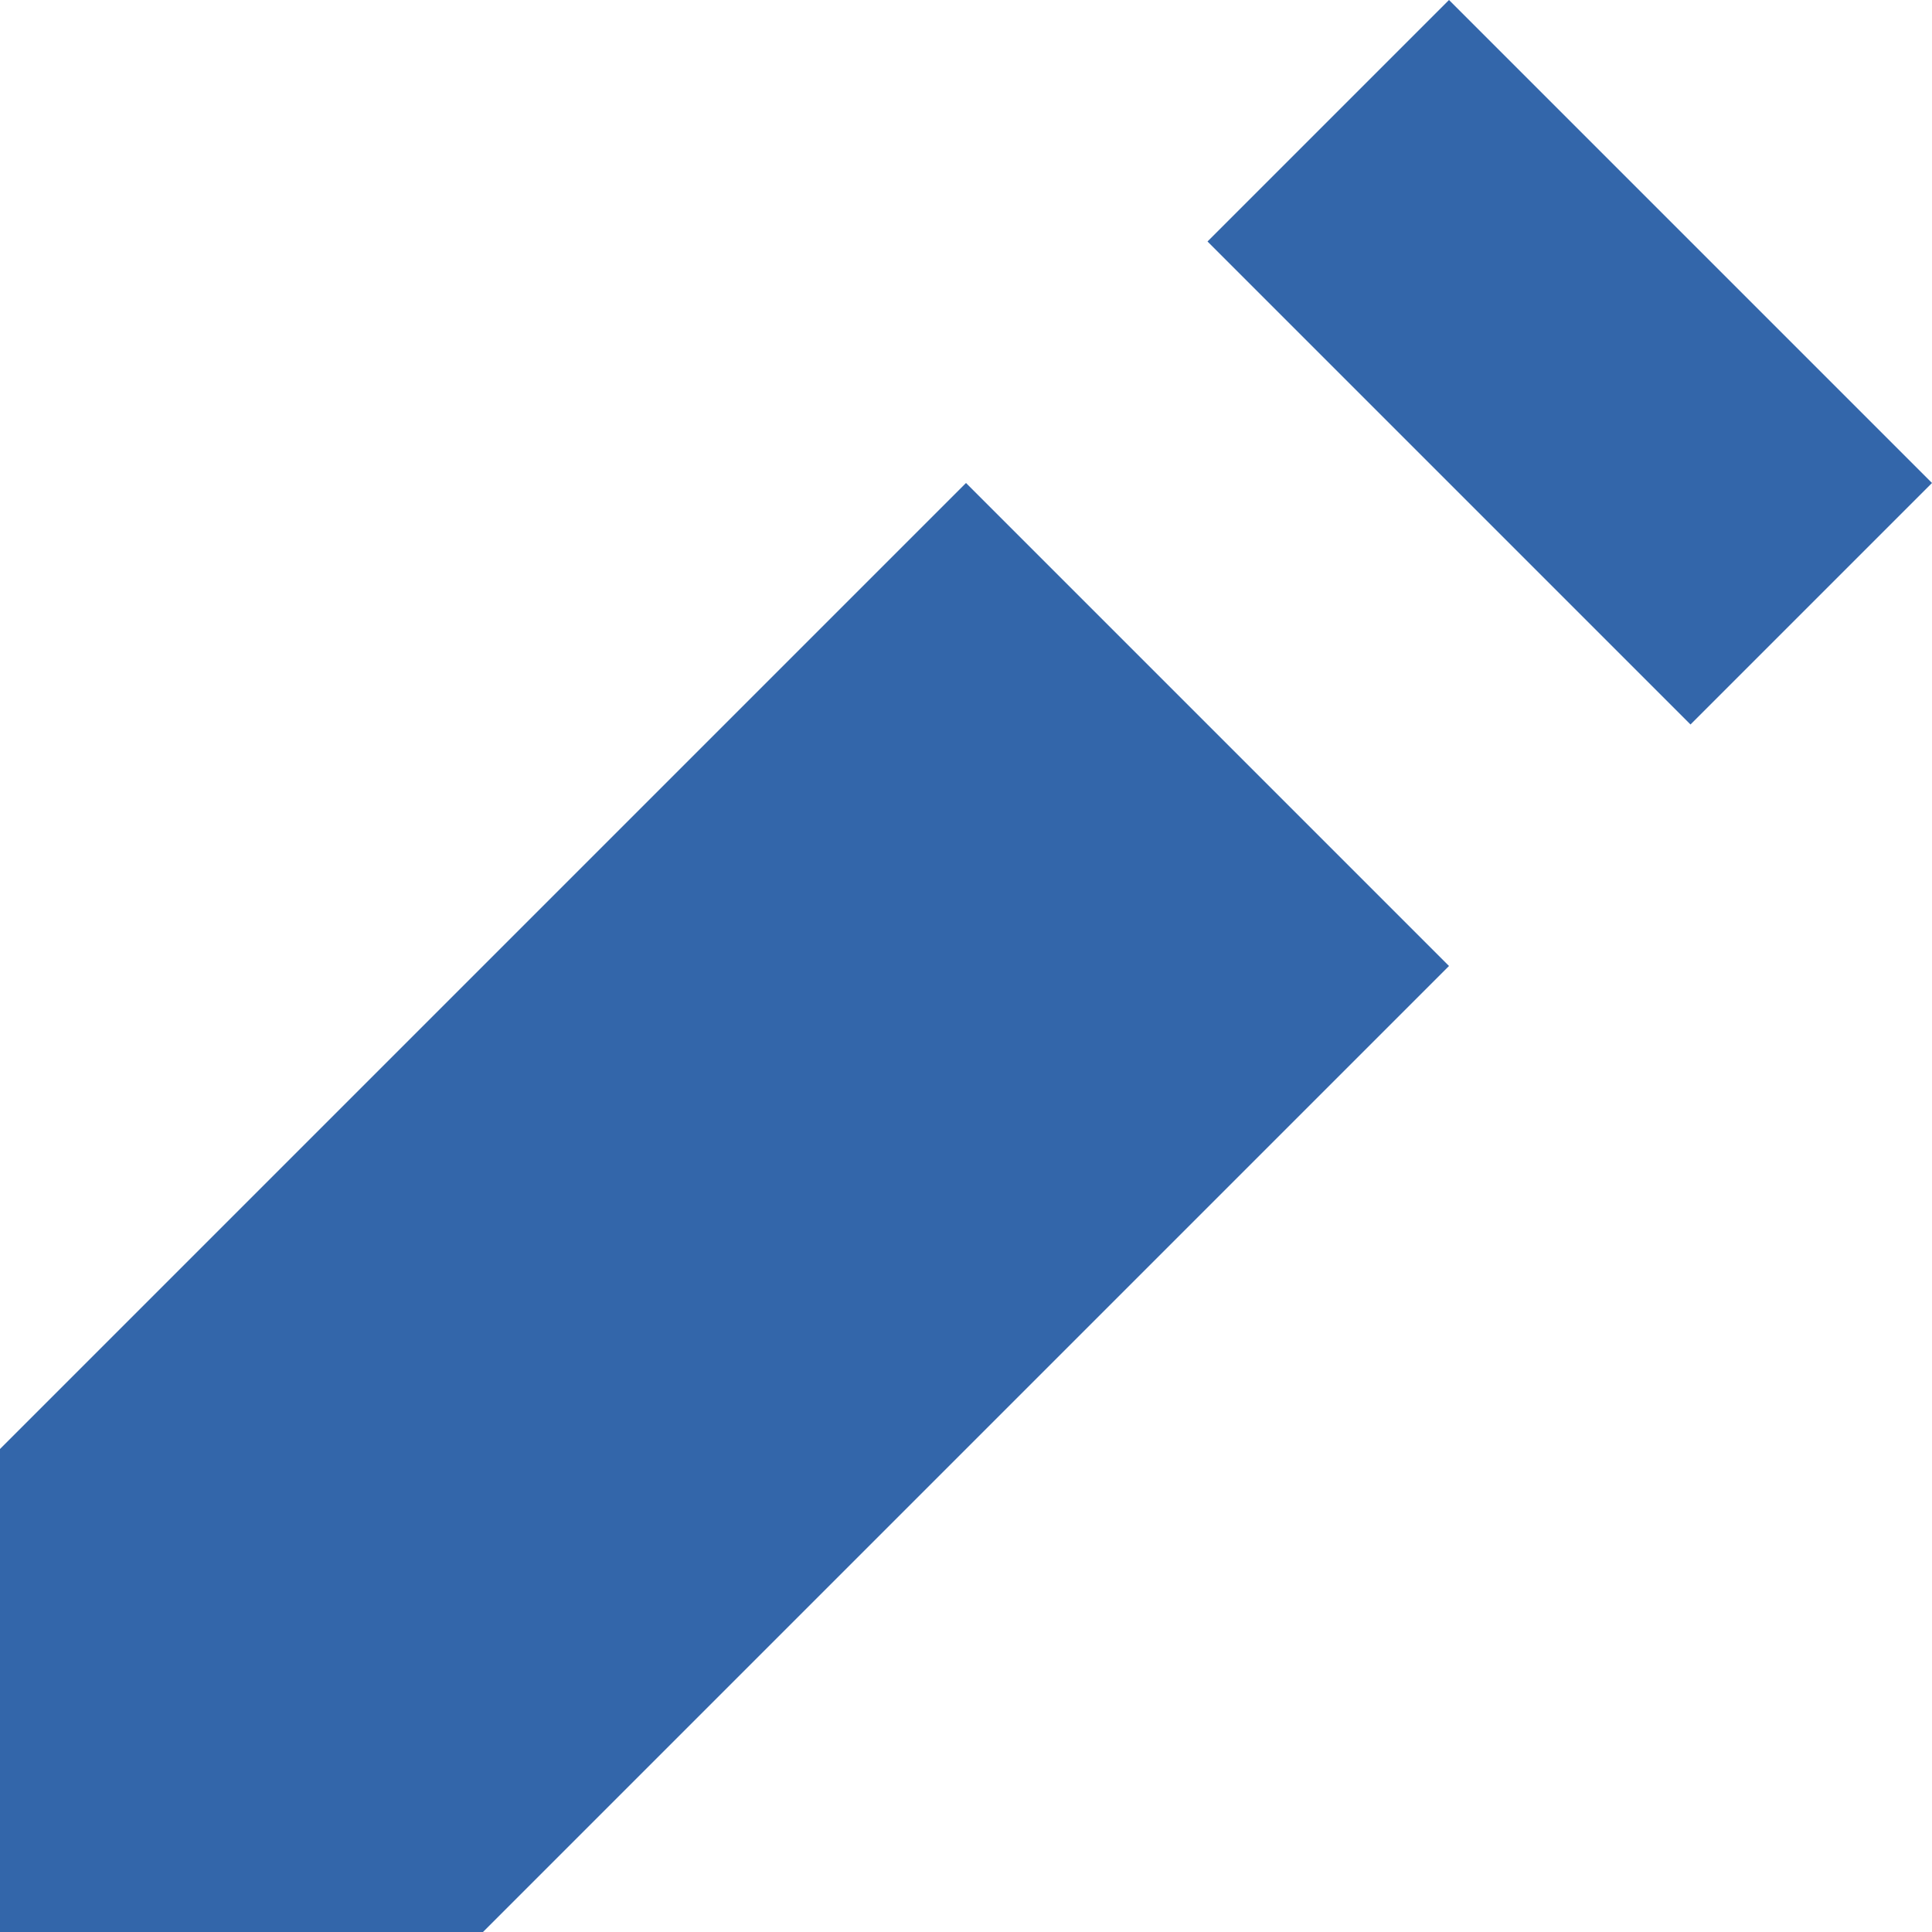
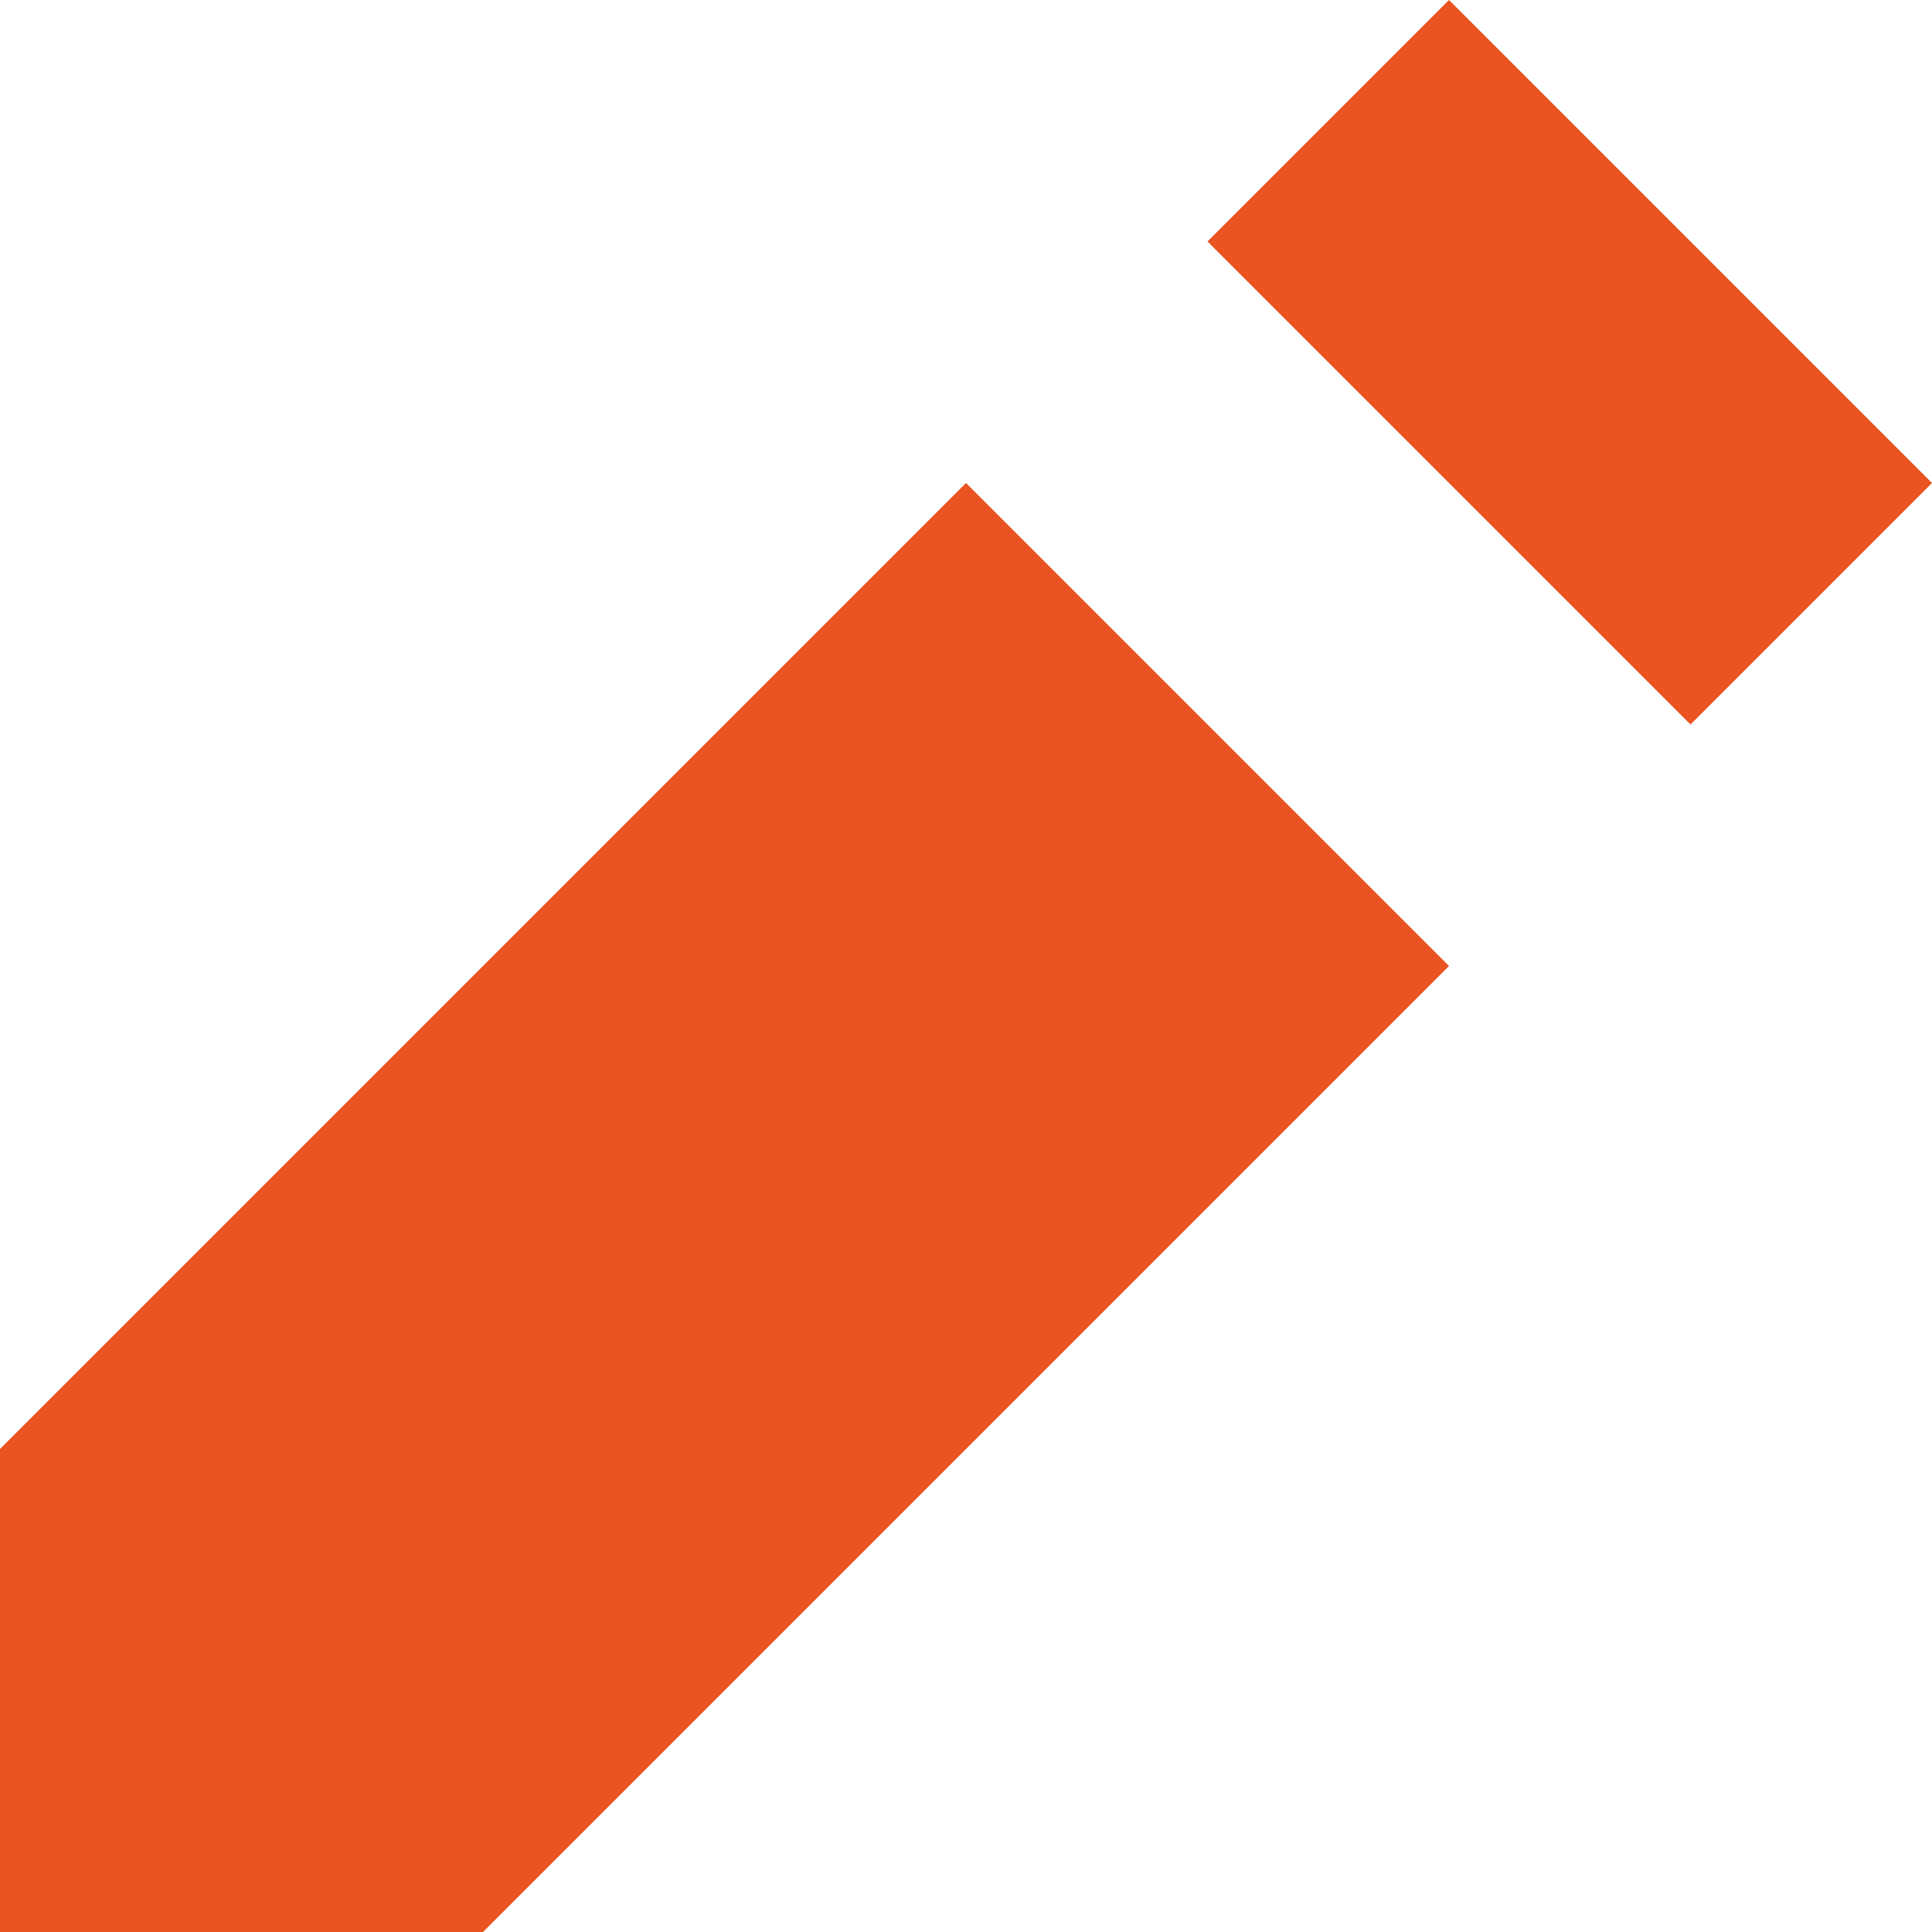
<svg xmlns="http://www.w3.org/2000/svg" width="8" height="8" viewBox="0 0 8 8" id="svg2" version="1.1">
  <defs id="defs8" />
-   <path d="M6 0l-1 1 2 2 1-1-2-2zm-2 2l-4 4v2h2l4-4-2-2z" id="path4" style="fill:#3366aa;fill-opacity:1" />
+   <path d="M6 0l-1 1 2 2 1-1-2-2zm-2 2l-4 4v2h2l4-4-2-2z" id="path4" style="fill:#E95420;fill-opacity:1" />
</svg>
